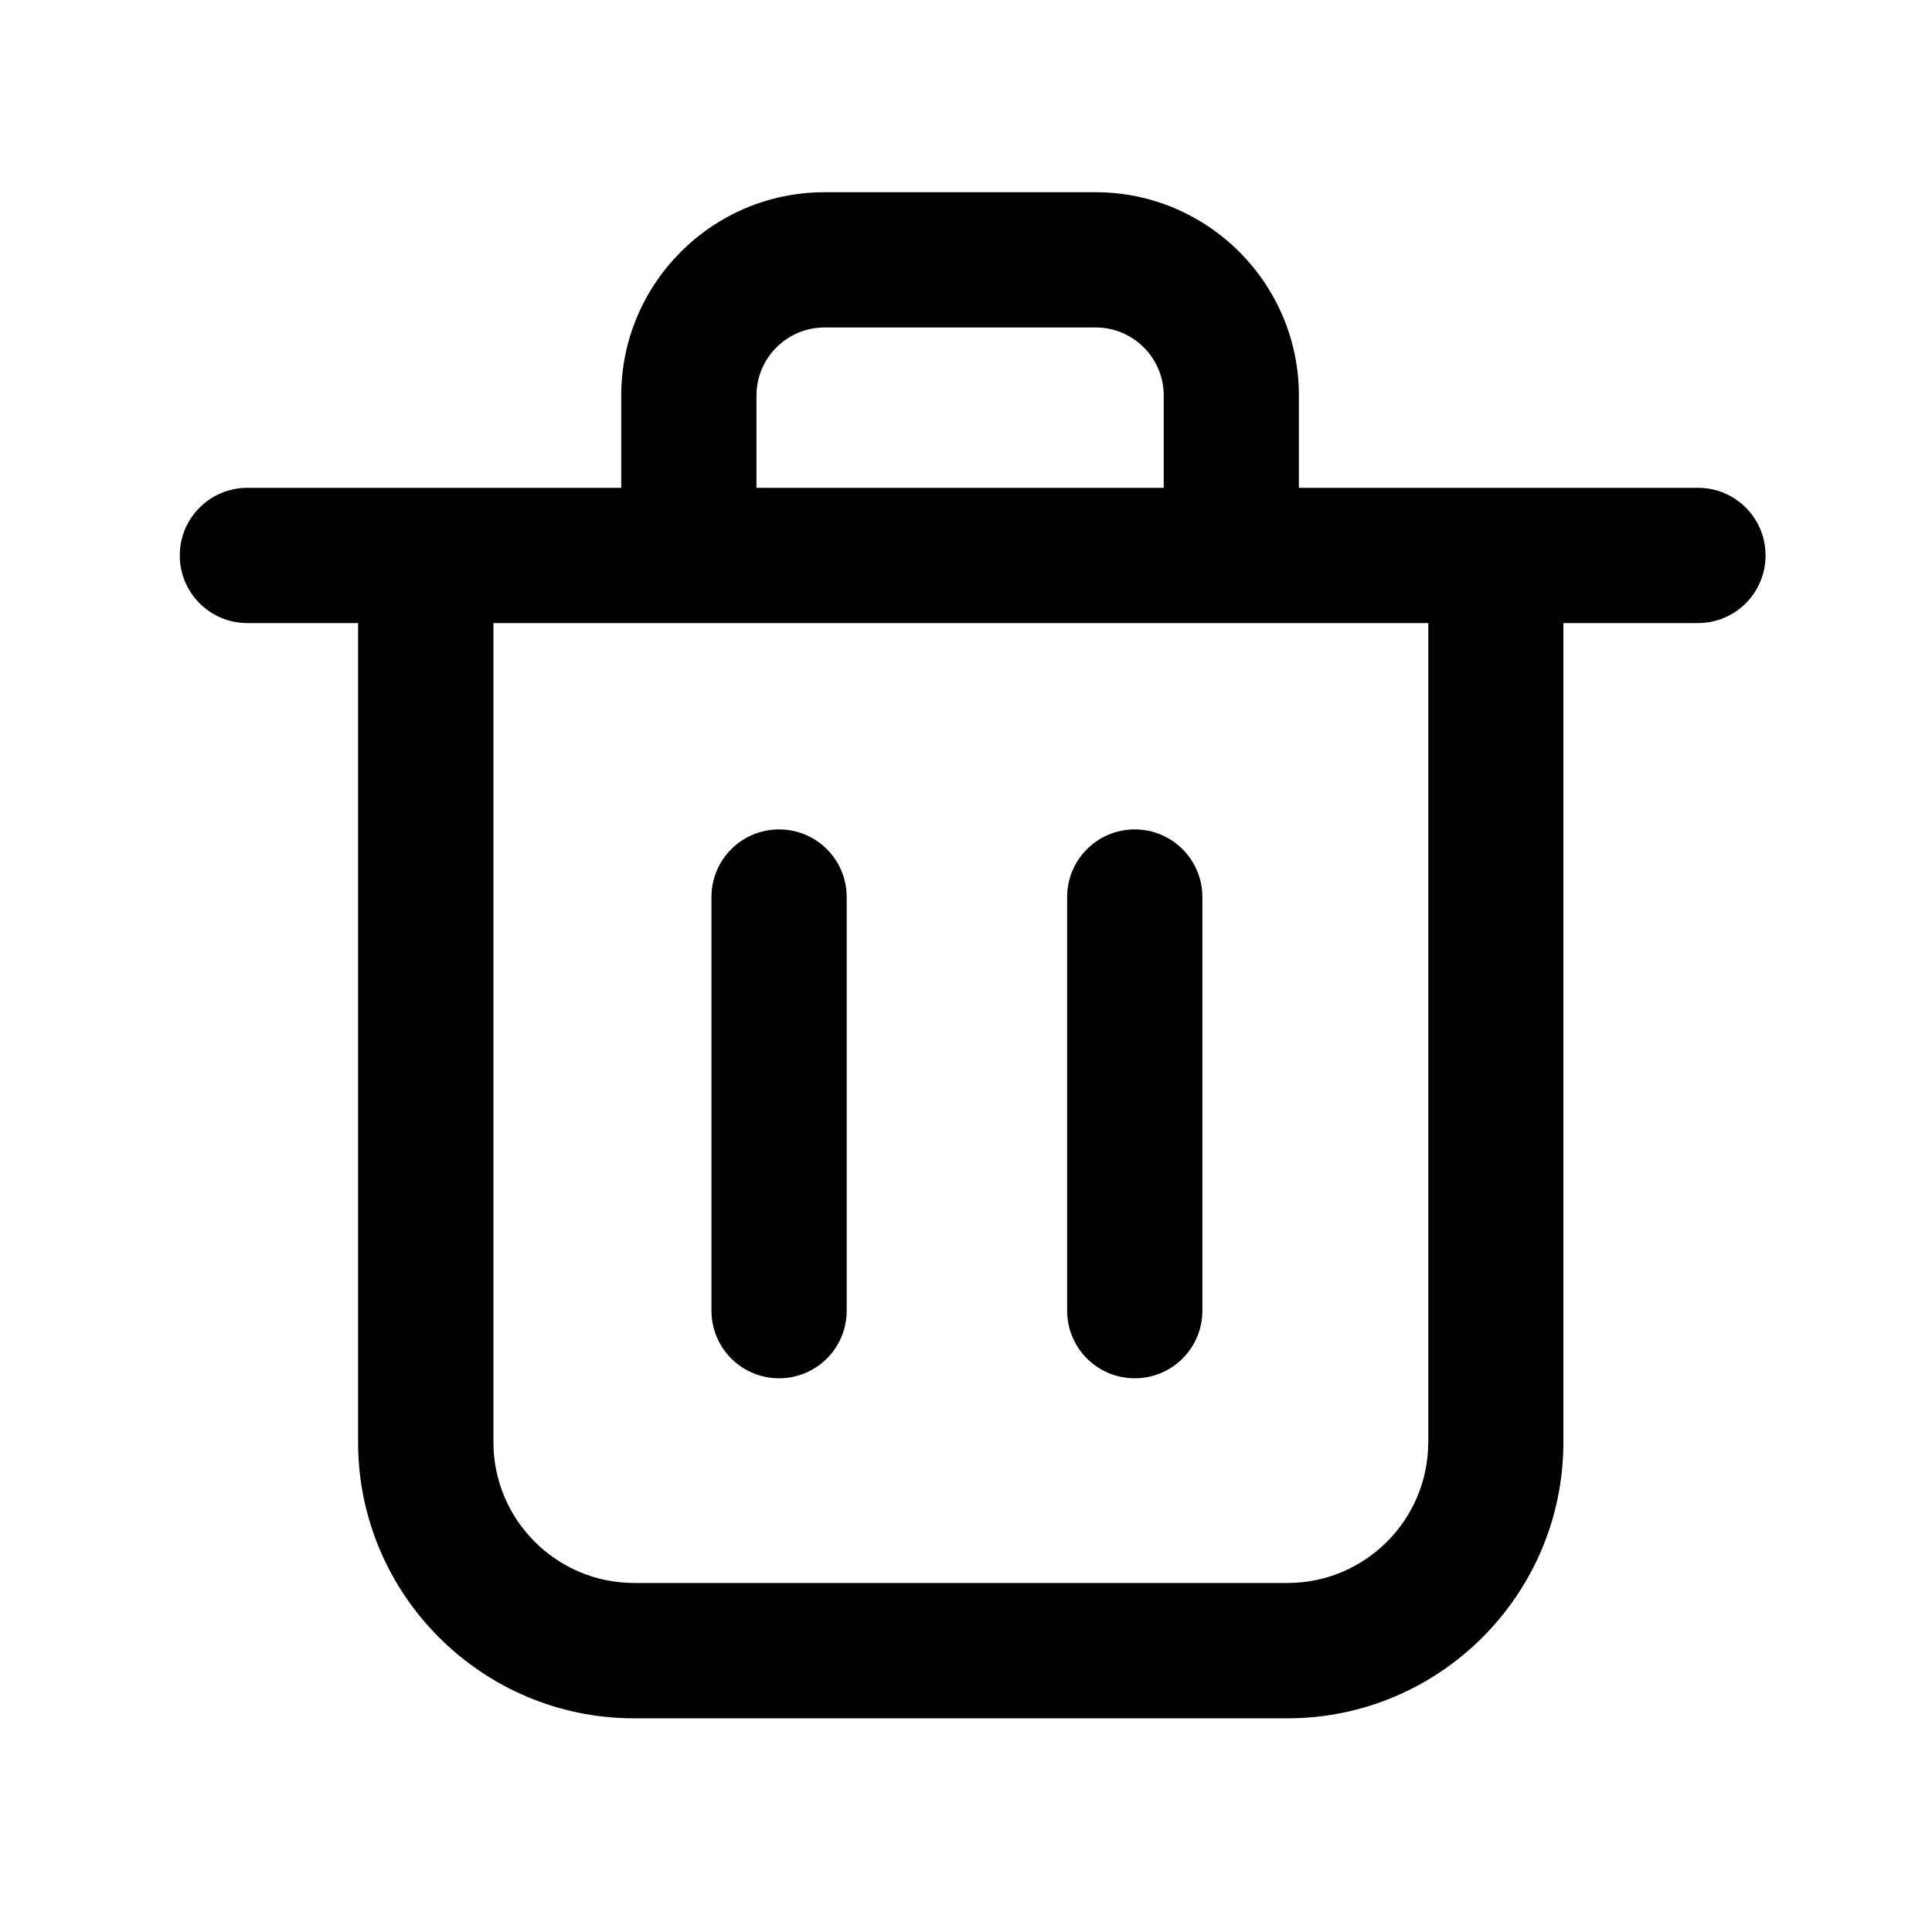
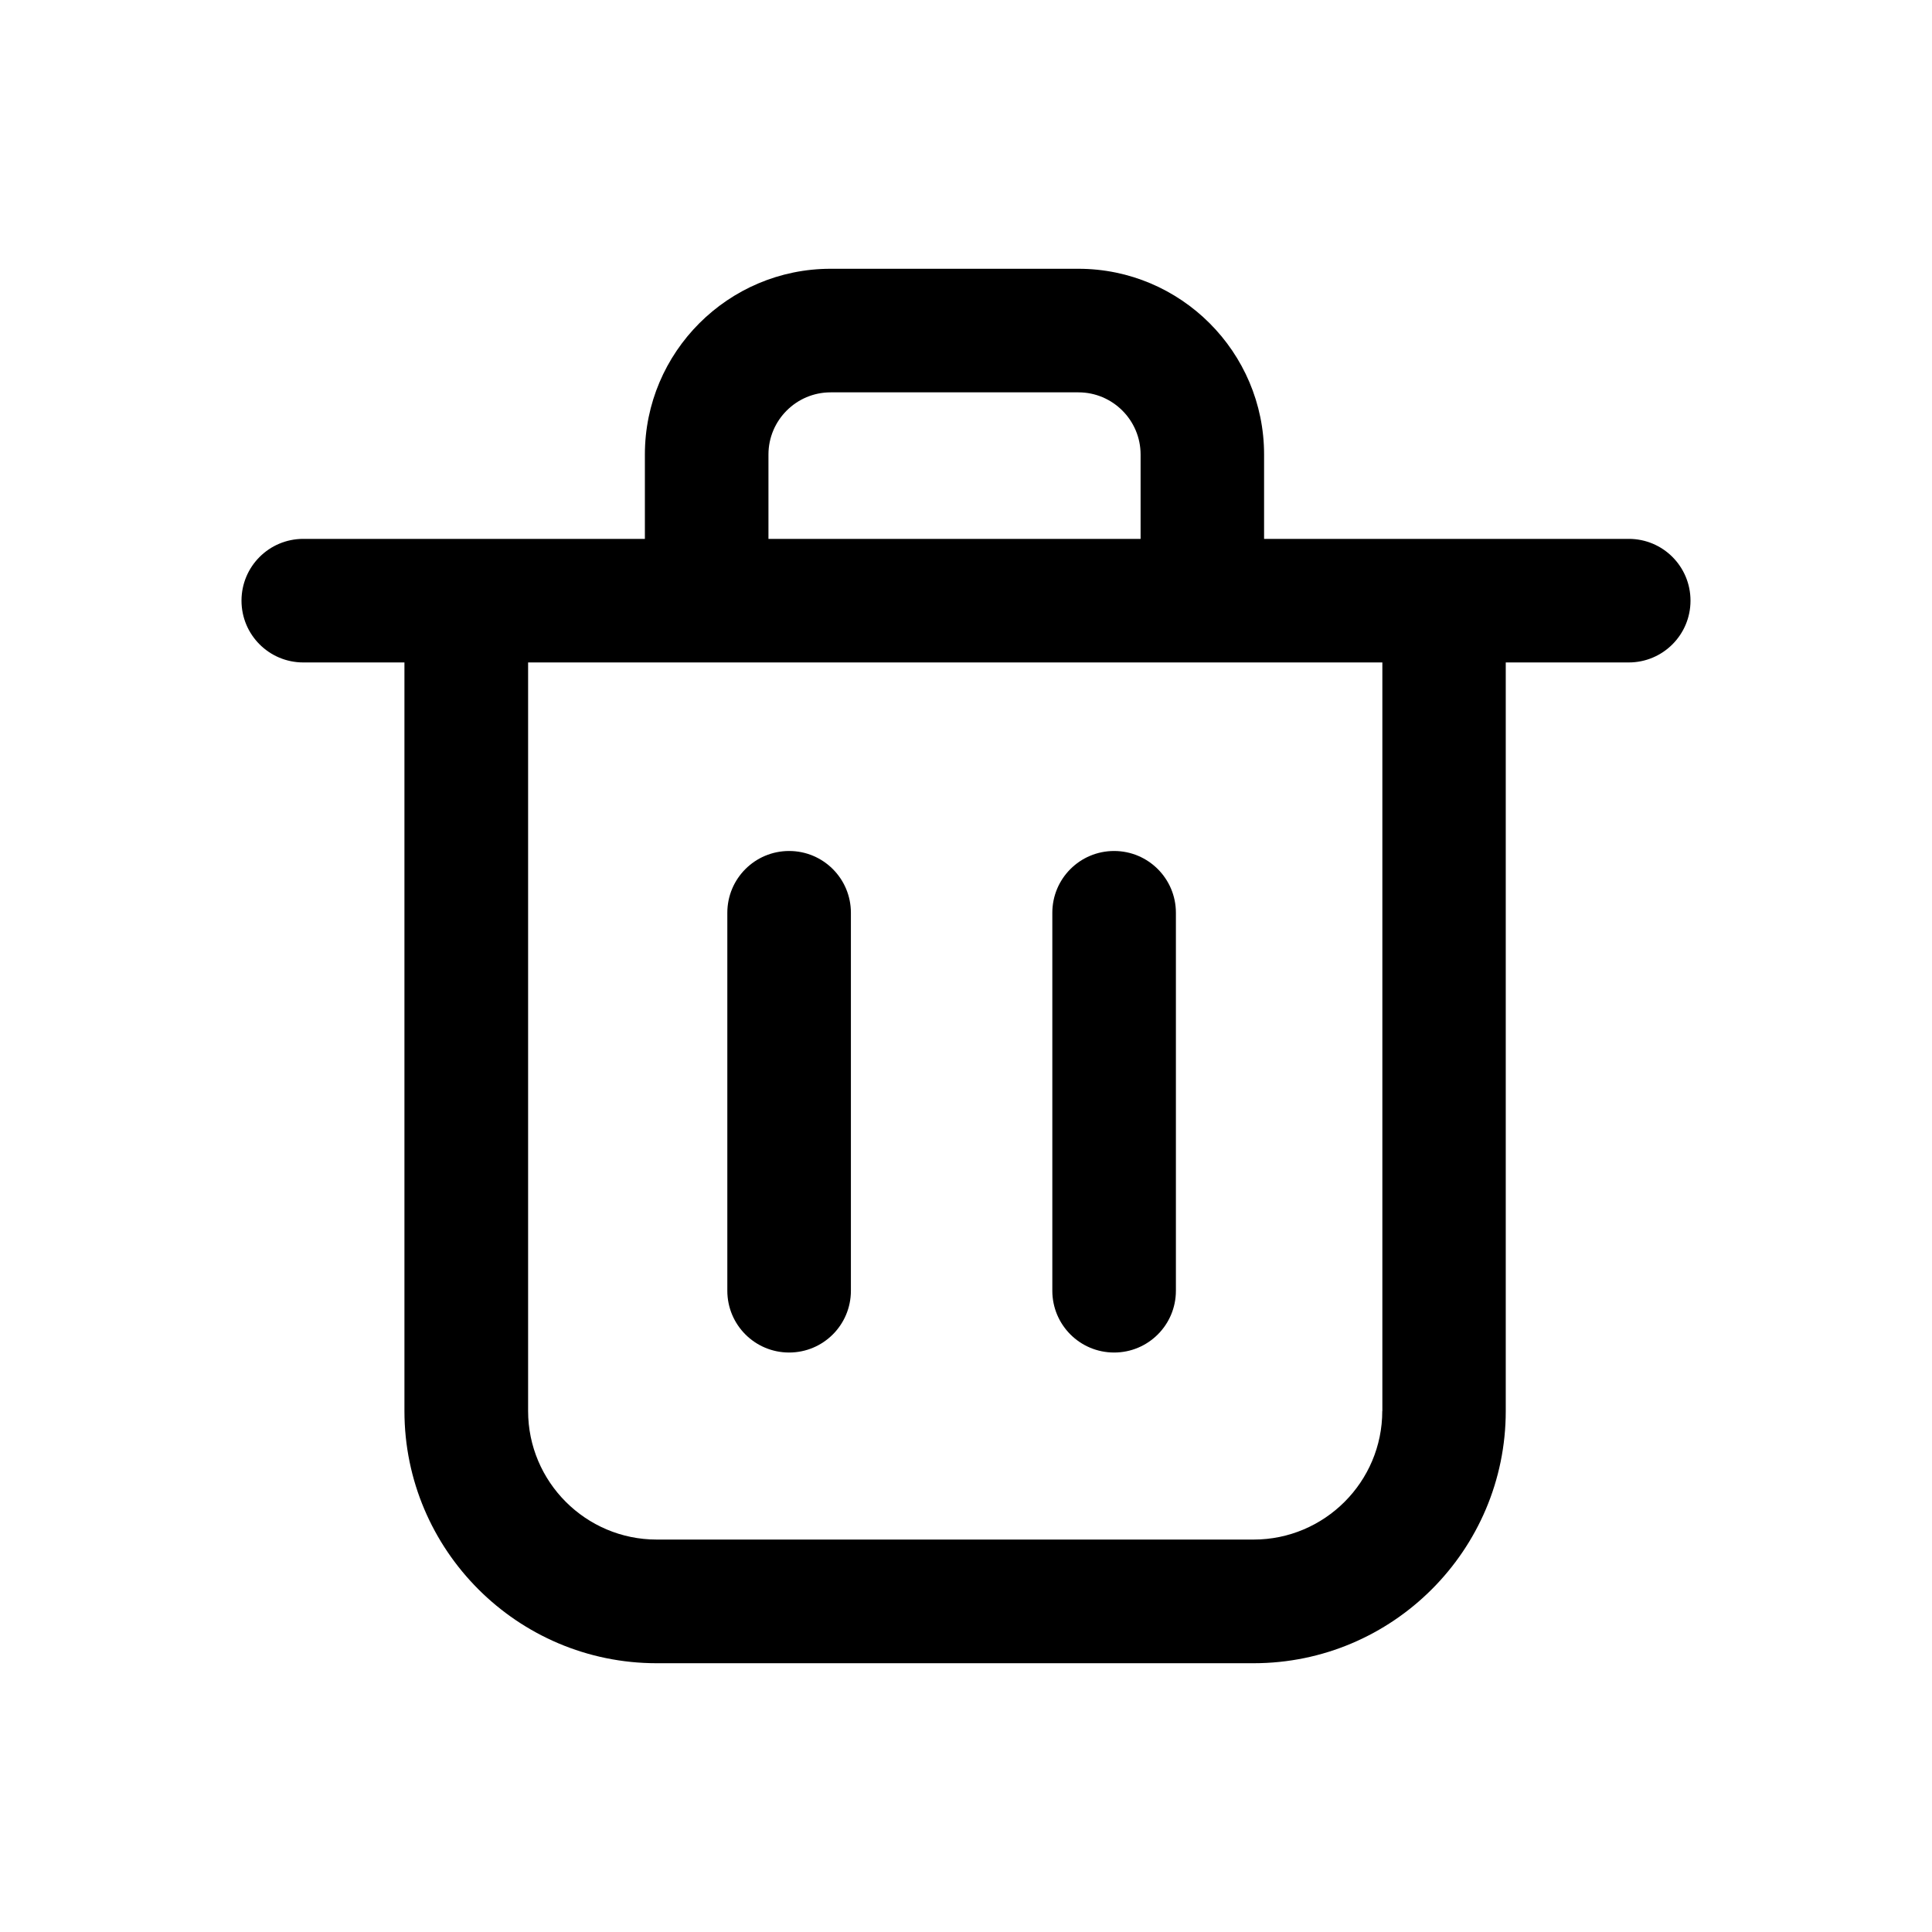
- <svg xmlns="http://www.w3.org/2000/svg" class="icon" viewBox="0 0 1024 1024" width="200" height="200">
-   <path d="M899.994 258.56H688.435v-48.947c0-59.392-48.333-107.725-107.725-107.725H436.992c-59.392 0-107.725 48.333-107.725 107.725v48.947H131.123c-19.814 0-35.84 16.026-35.84 35.84s16.026 35.84 35.84 35.84h58.675v434.227c0 80.691 65.639 146.279 146.279 146.279h346.265c80.692 0 146.279-65.639 146.279-146.279V330.24h71.321c19.815 0 35.84-16.026 35.84-35.84s-15.974-35.84-35.788-35.84zm-499.047-48.947c0-19.866 16.18-36.045 36.045-36.045h143.77c19.865 0 36.044 16.18 36.044 36.045v48.947H400.947v-48.947zm356.045 554.803c0 41.165-33.485 74.598-74.598 74.598H336.128c-41.165 0-74.598-33.484-74.598-74.598V330.24h495.513v434.176z" />
-   <path d="M412.928 439.603c-19.814 0-35.84 16.026-35.84 35.84v219.239c0 19.814 16.026 35.84 35.84 35.84s35.84-16.026 35.84-35.84V475.443c0-19.814-16.026-35.84-35.84-35.84zm188.518 0c-19.814 0-35.84 16.026-35.84 35.84v219.239c0 19.814 16.026 35.84 35.84 35.84s35.84-16.026 35.84-35.84V475.443c0-19.814-16.076-35.84-35.84-35.84z" />
+ <svg xmlns="http://www.w3.org/2000/svg" fill="currentColor" class="icon" viewBox="0 0 1024 1024">
+   <path d="M863.299 285.614H669.988V240.889C669.988 186.62 625.824 142.456 571.555 142.456H440.234C385.965 142.456 341.801 186.62 341.801 240.889V285.614H160.749C142.644 285.614 128 300.257 128 318.362S142.644 351.111 160.749 351.111H214.362V747.883C214.362 821.614 274.34 881.544 348.024 881.544H664.421C738.153 881.544 798.082 821.567 798.082 747.883V351.111H863.251C881.357 351.111 896 336.467 896 318.362S881.404 285.614 863.299 285.614M407.298 240.889C407.298 222.736 422.083 207.953 440.234 207.953H571.603C589.754 207.953 604.538 222.737 604.538 240.889V285.614H407.298ZM732.632 747.836C732.632 785.45 702.035 816 664.468 816H348.07C310.456 816 279.907 785.404 279.907 747.836V351.111H732.678V747.836Z" />
+   <path d="M418.246 451.041C400.141 451.041 385.497 465.684 385.497 483.789V684.117C385.497 702.222 400.141 716.866 418.246 716.866S450.994 702.222 450.994 684.117V483.789C450.994 465.684 436.351 451.041 418.246 451.041M590.503 451.041C572.398 451.041 557.754 465.684 557.754 483.789V684.117C557.754 702.222 572.398 716.866 590.503 716.866S623.251 702.222 623.251 684.117V483.789C623.251 465.684 608.562 451.041 590.503 451.041" />
</svg>
